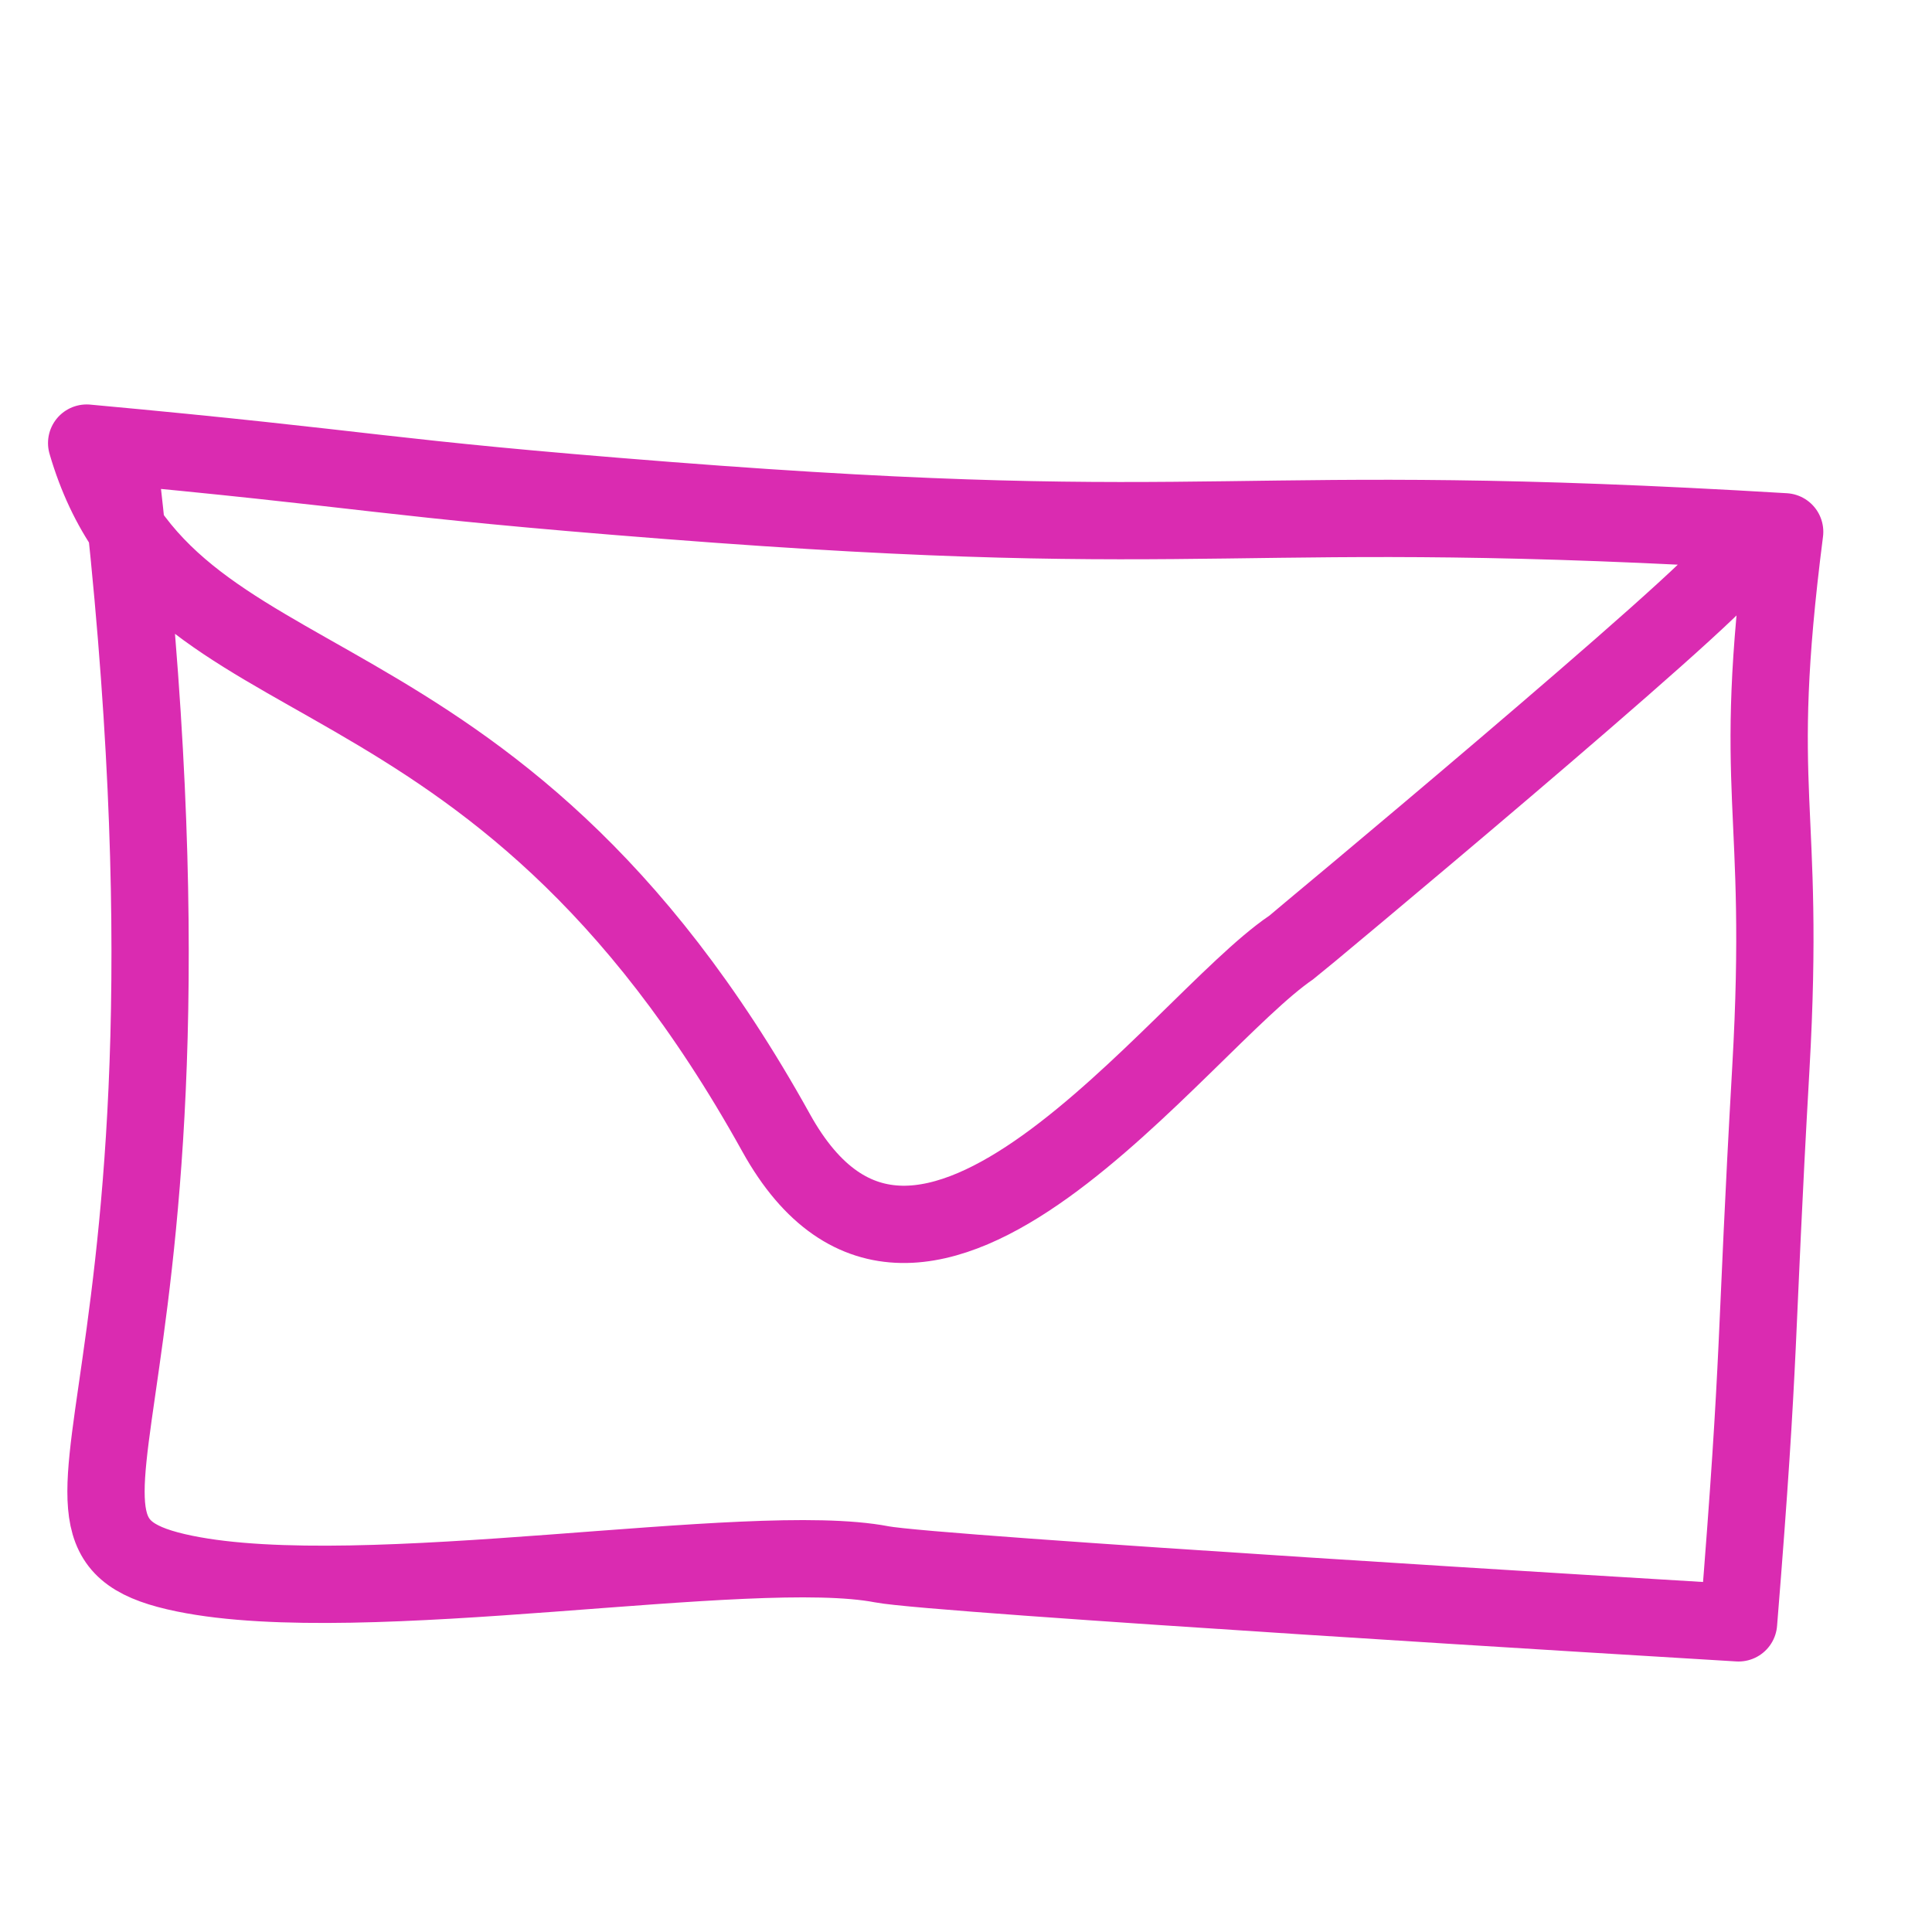
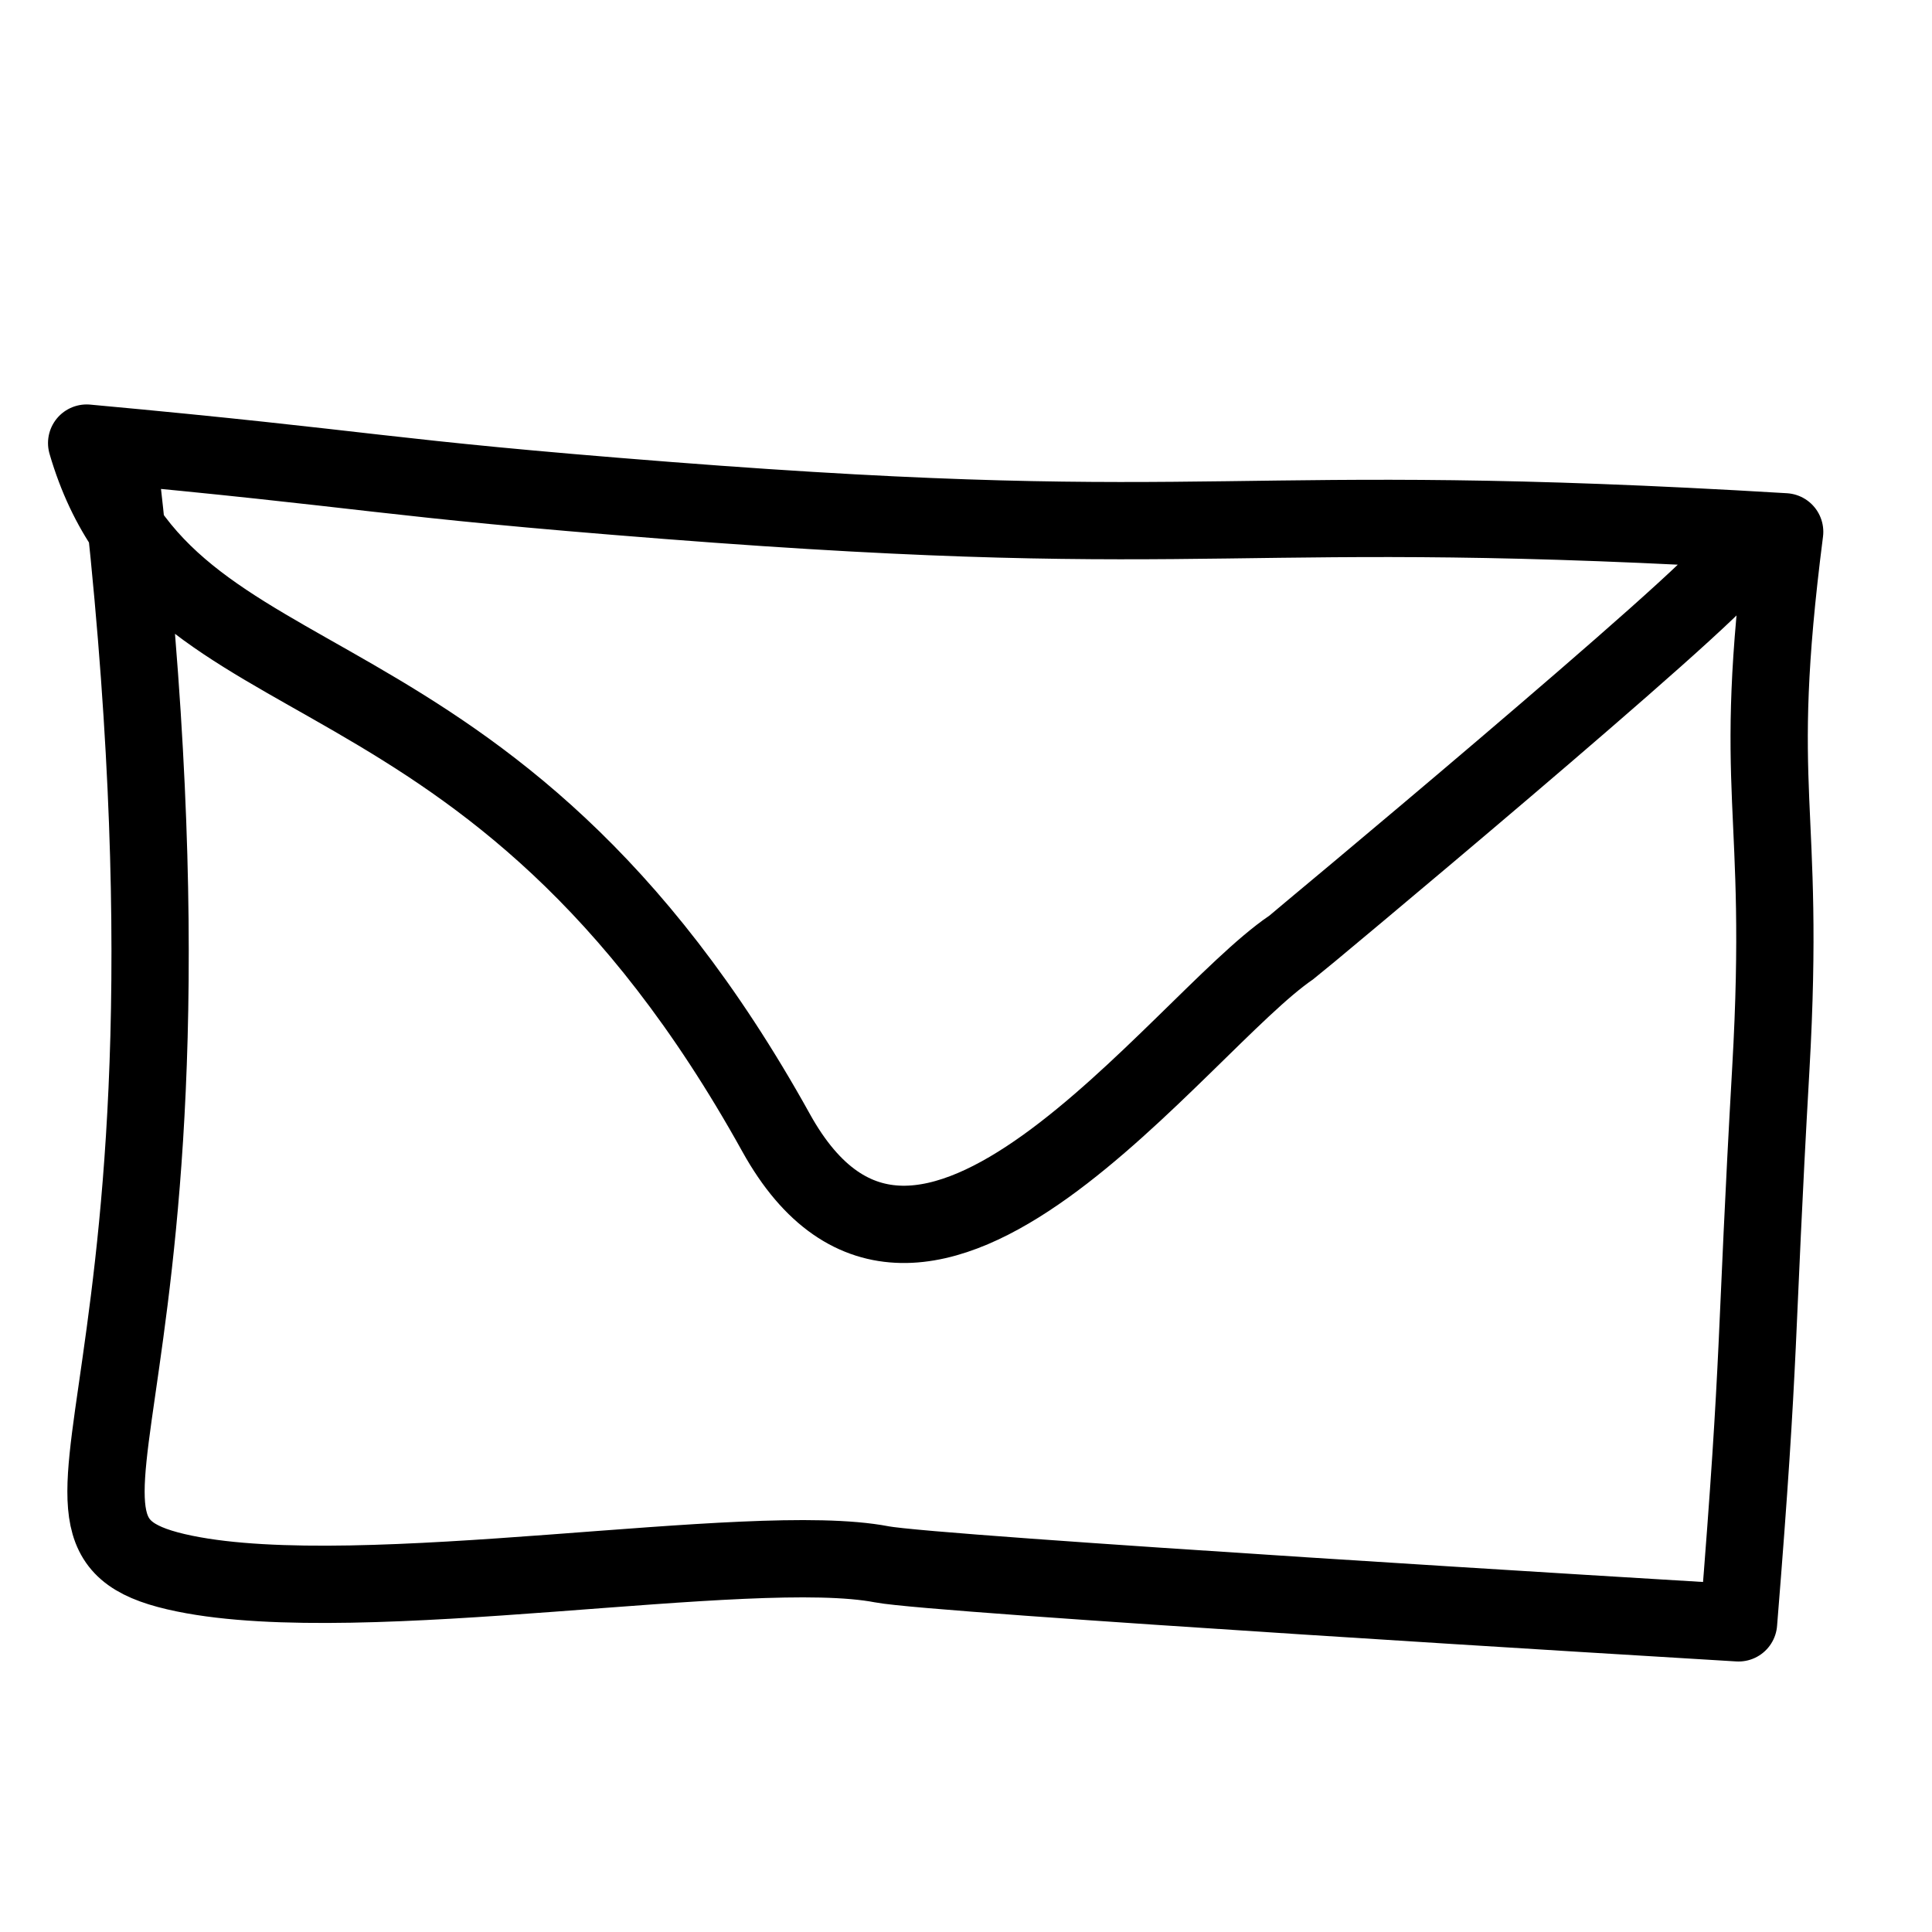
<svg xmlns="http://www.w3.org/2000/svg" width="100%" height="100%" viewBox="0 0 100 100" version="1.1" xml:space="preserve" style="fill-rule:evenodd;clip-rule:evenodd;stroke-linecap:round;stroke-linejoin:round;stroke-miterlimit:1.5;">
-   <path d="M6.2,24.22C11.88,73.484 -0.453,79.402 9.557,81.45C18.838,83.348 38.834,79.657 45.64,80.969C48.387,81.498 86.438,83.786 89.987,83.999C91.152,69.573 90.837,69.686 91.658,55.309C92.455,41.365 90.592,41.435 92.374,27.526C63.464,25.787 63.493,28.159 34.504,25.9C19.457,24.728 19.648,24.326 4.485,22.934C8.669,37.268 25.362,31.925 40.17,58.631C47.639,72.101 61.001,53 66.83,49.045C66.97,48.95 88.665,30.893 89.609,29.209" style="fill:none;stroke:rgb(218,43,177);stroke-width:4px;" />
+   <path d="M6.2,24.22C11.88,73.484 -0.453,79.402 9.557,81.45C18.838,83.348 38.834,79.657 45.64,80.969C48.387,81.498 86.438,83.786 89.987,83.999C91.152,69.573 90.837,69.686 91.658,55.309C92.455,41.365 90.592,41.435 92.374,27.526C63.464,25.787 63.493,28.159 34.504,25.9C19.457,24.728 19.648,24.326 4.485,22.934C8.669,37.268 25.362,31.925 40.17,58.631C47.639,72.101 61.001,53 66.83,49.045C66.97,48.95 88.665,30.893 89.609,29.209" style="fill:none;stroke:#000000;stroke-width:4px;" />
</svg>
